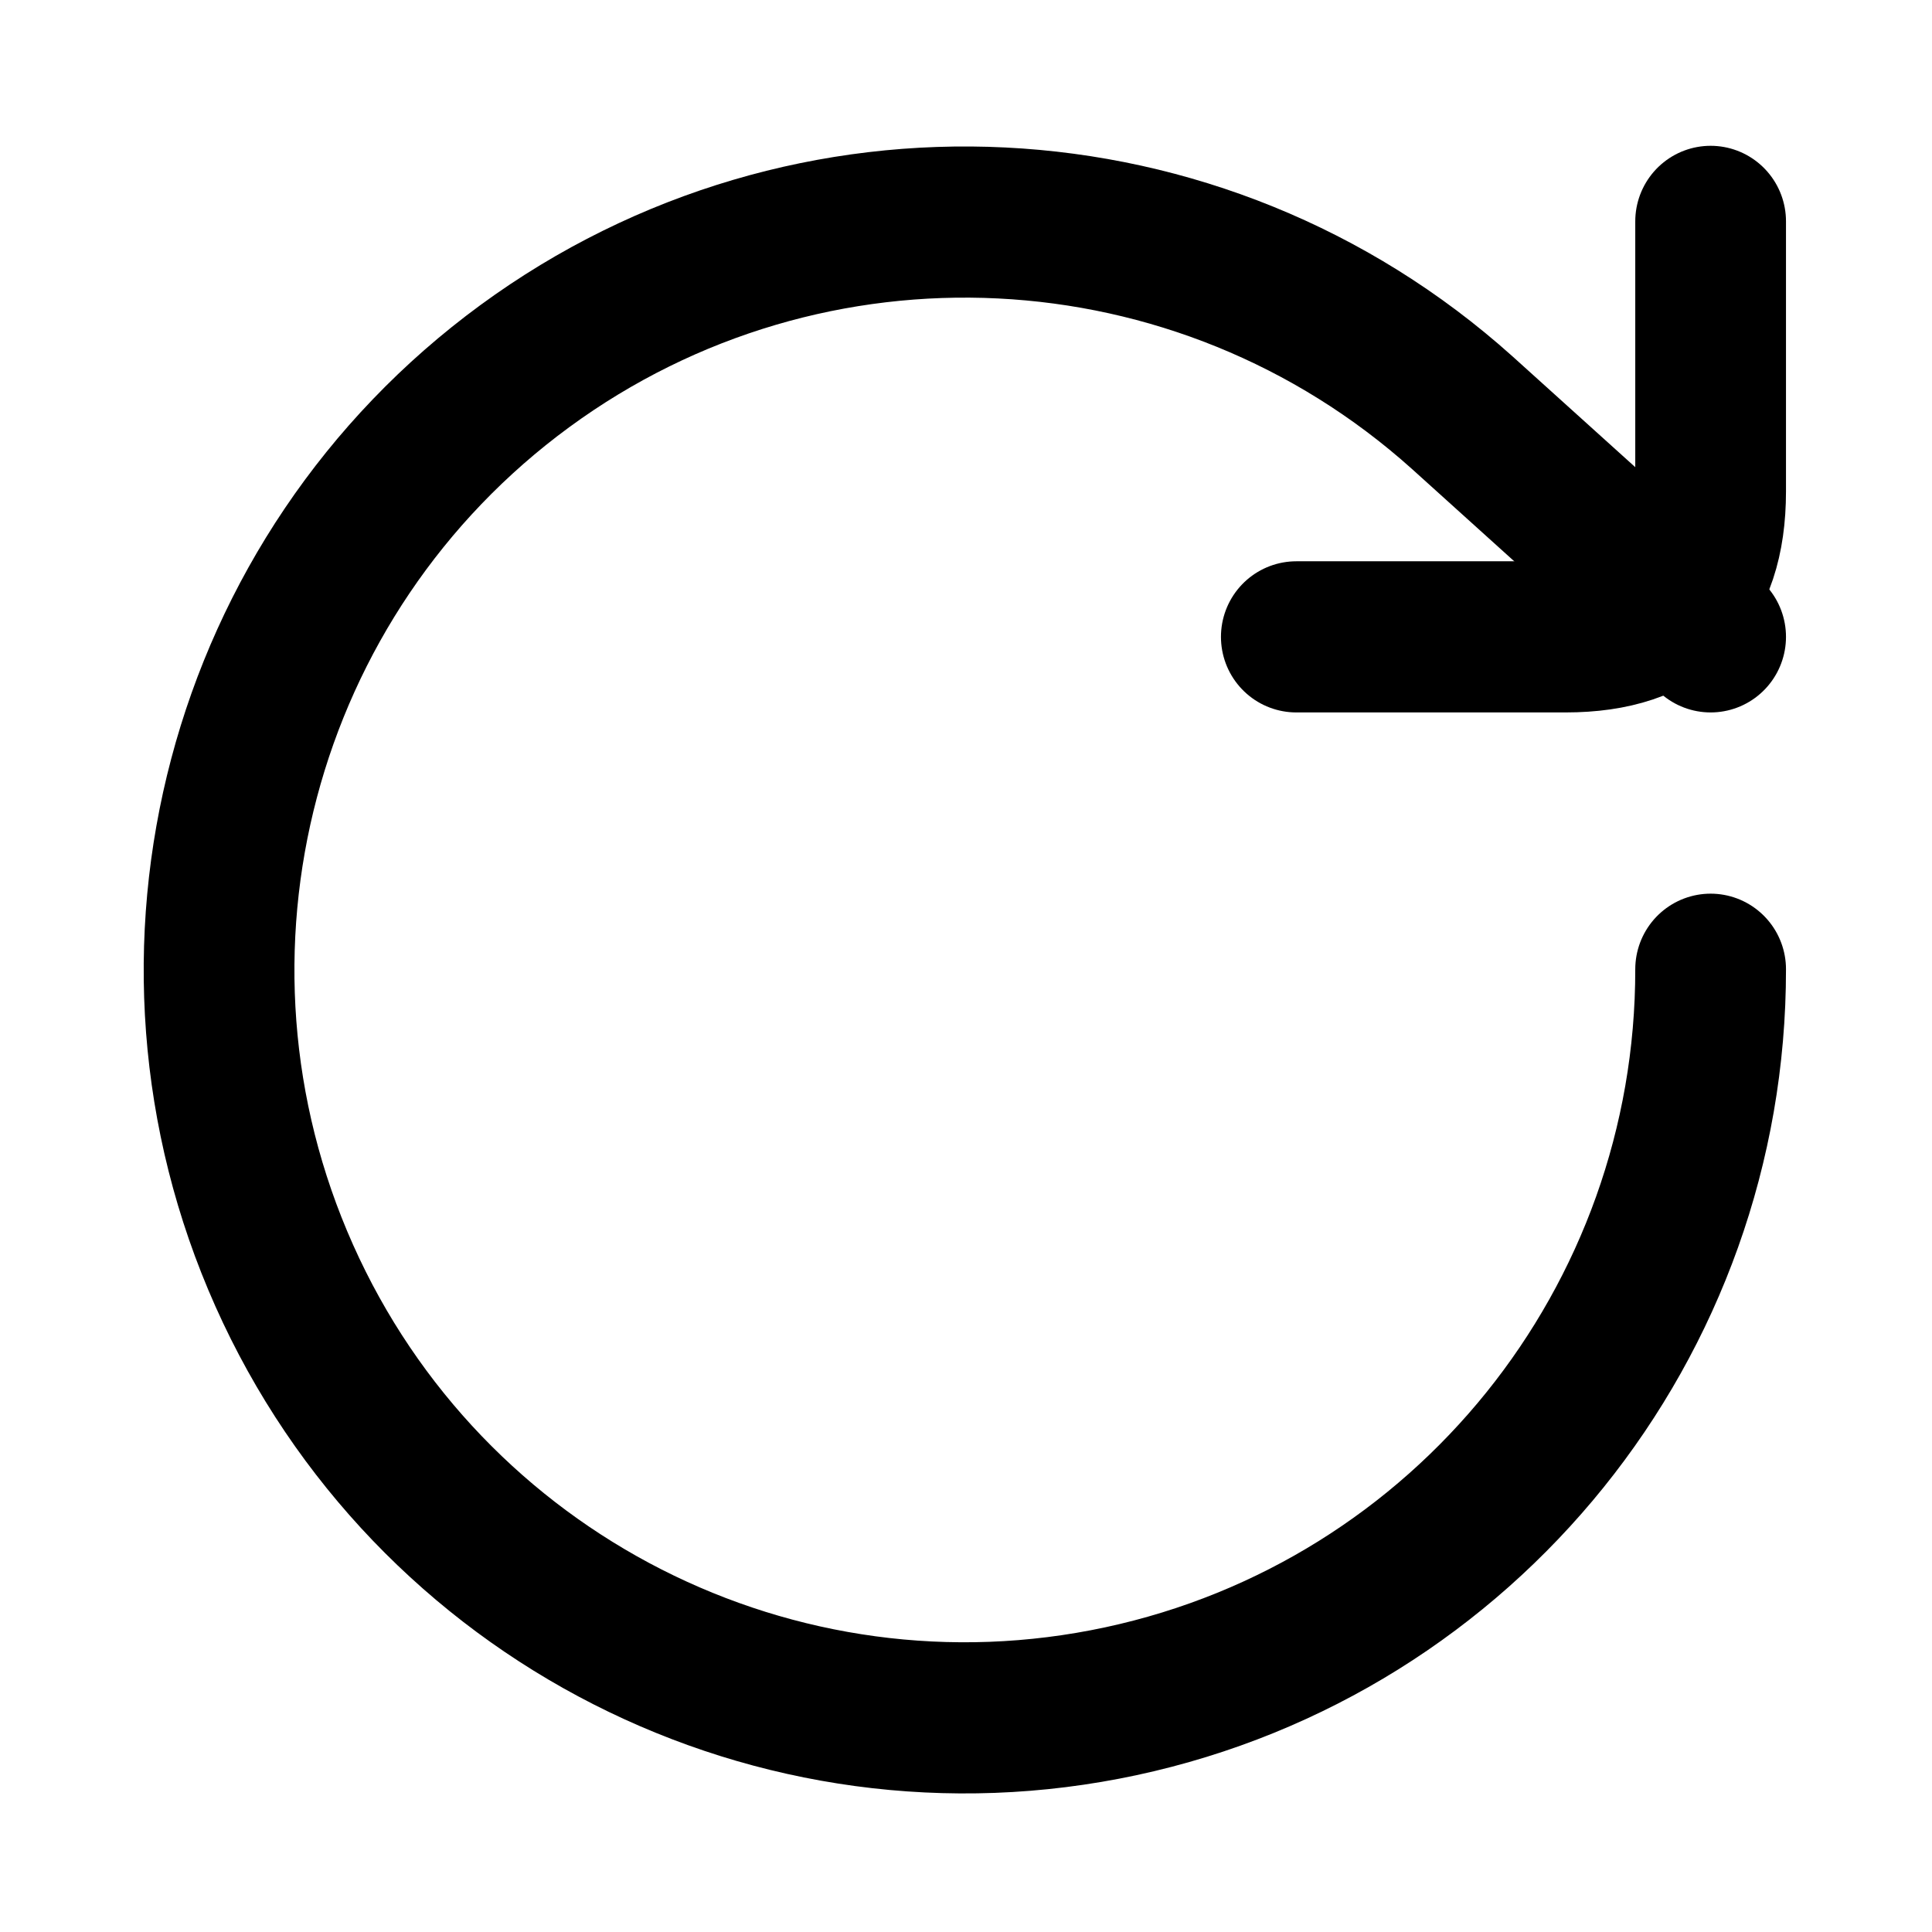
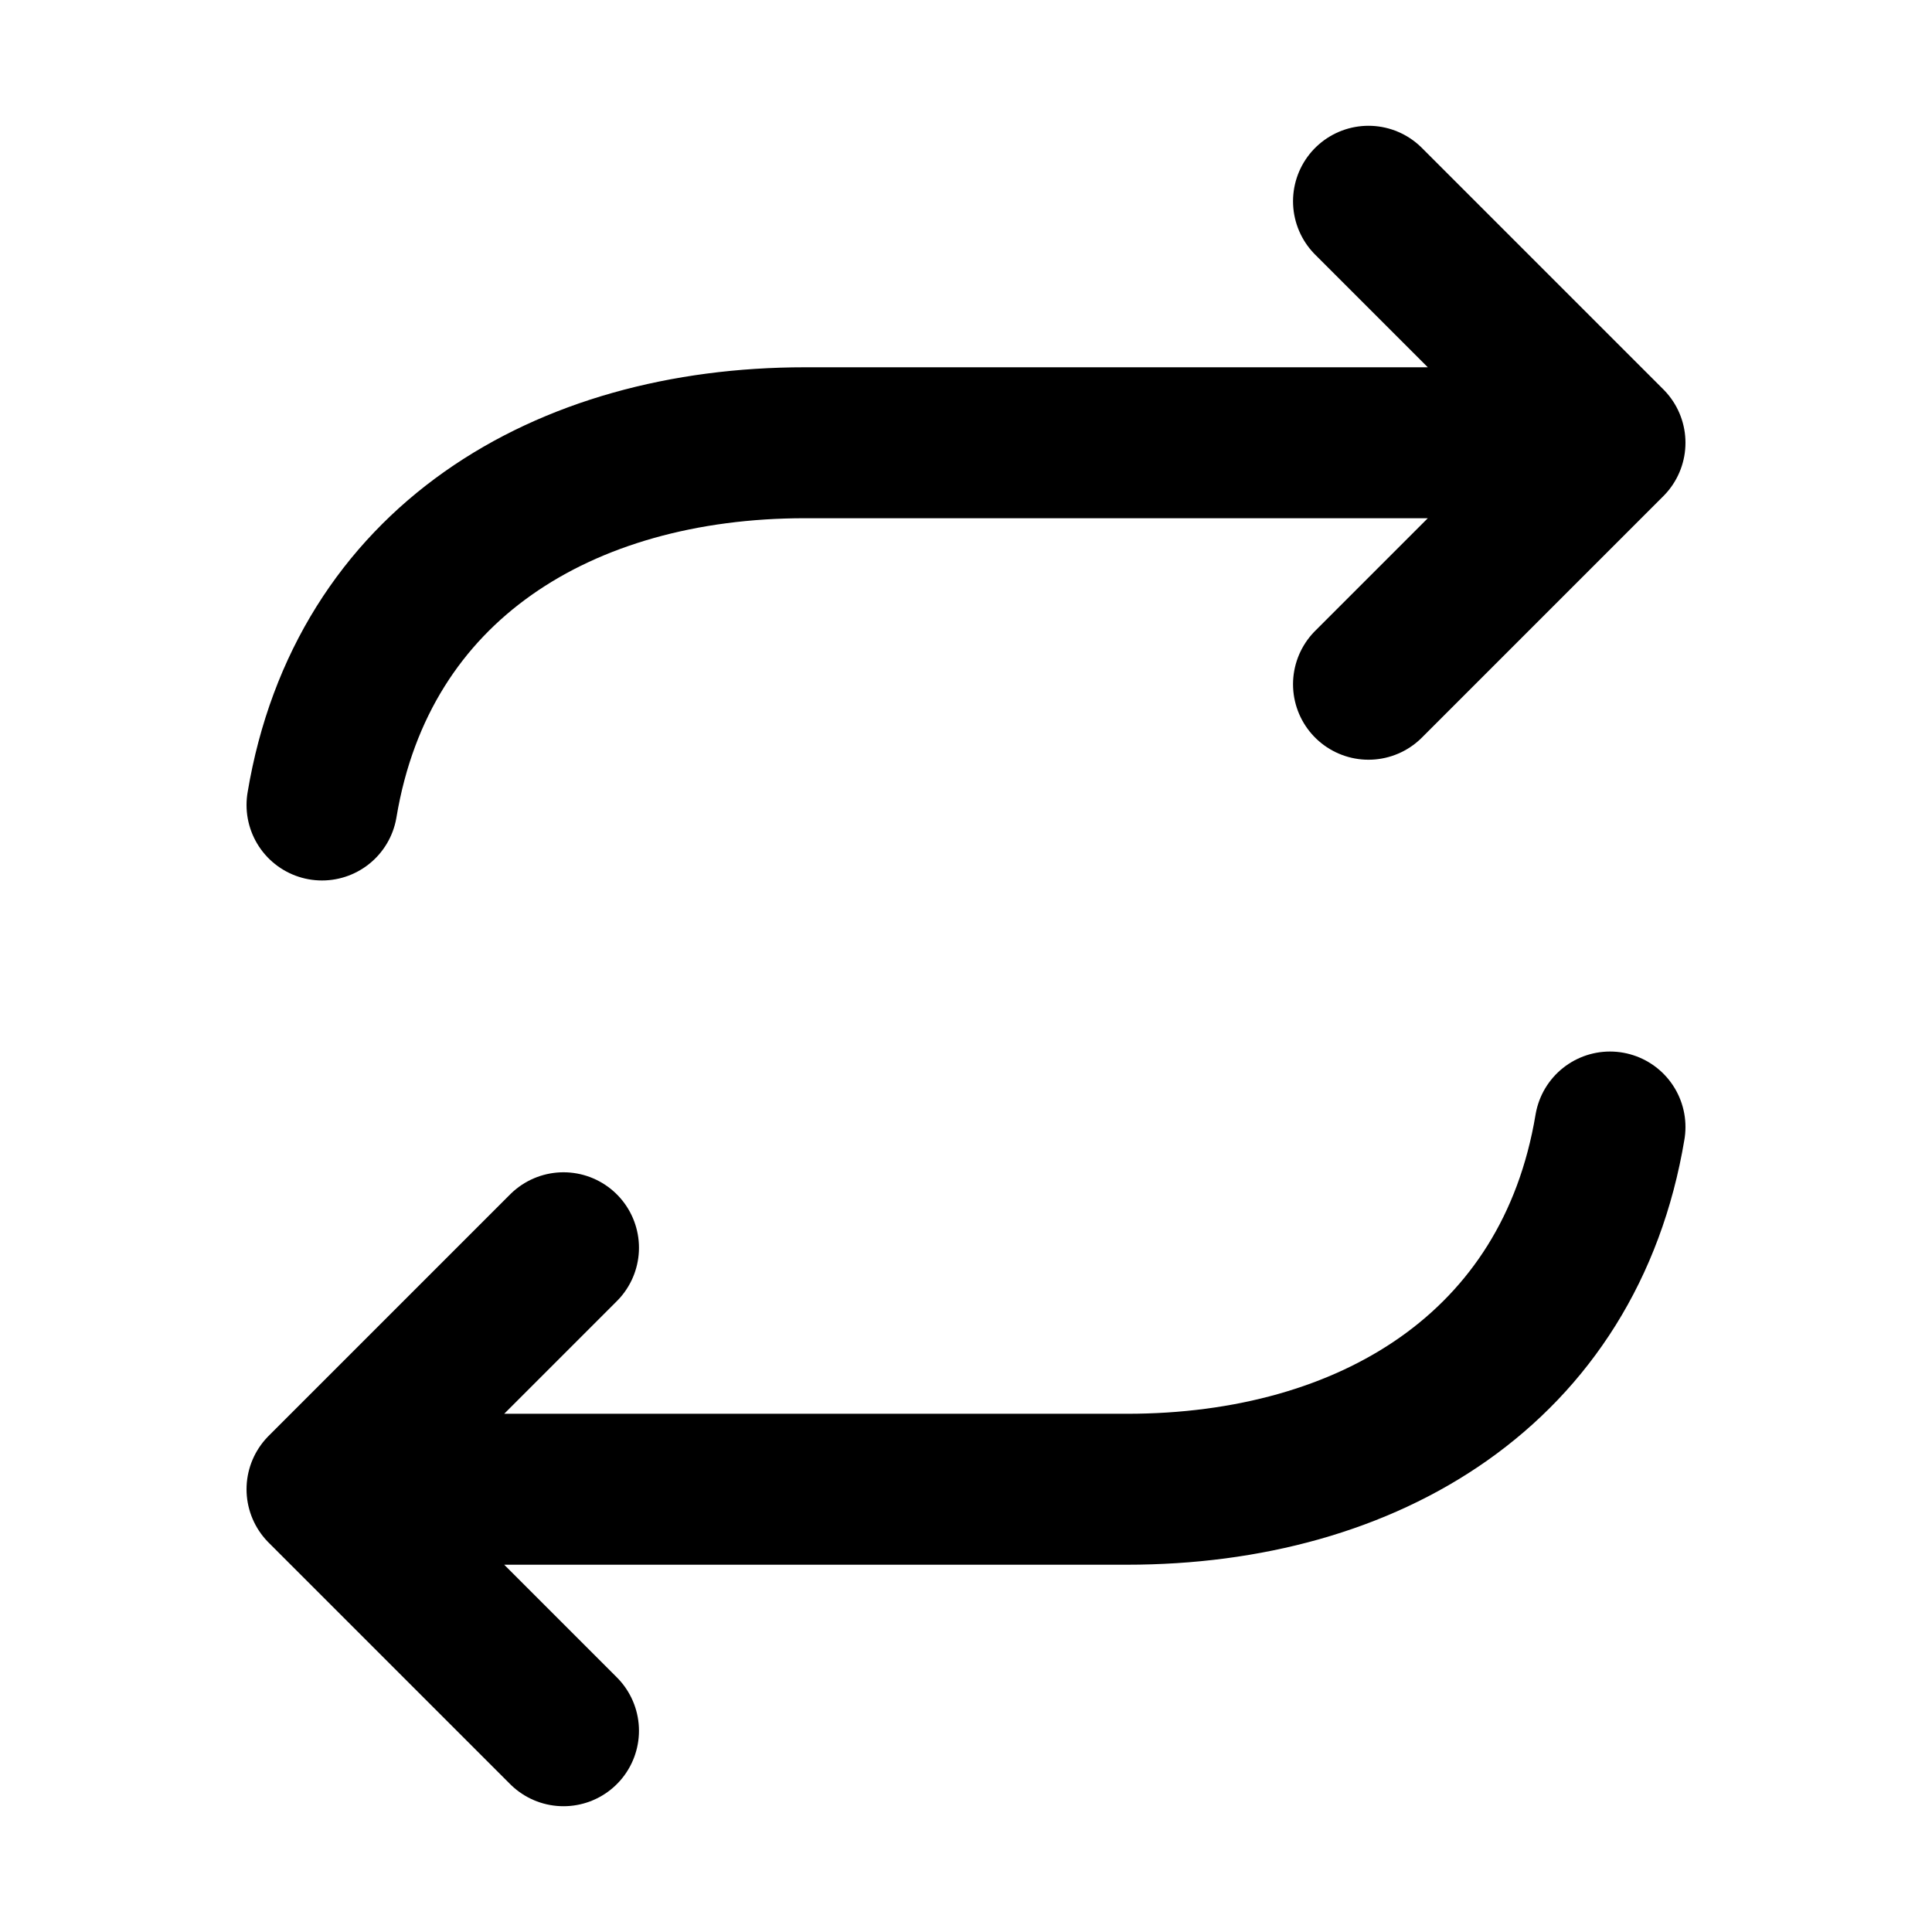
<svg xmlns="http://www.w3.org/2000/svg" viewBox="0 0 24 24" fill="none" stroke="currentColor" stroke-width="1.875" stroke-linecap="round" stroke-linejoin="round" shape-rendering="geometricPrecision">
-   <g data-keyline="20x20" data-shape="circle" transform="matrix(1.029333 0 0 1.032247 -0.3659929 -0.3467124)" stroke-width="1.819">
-     <path d="M21 12a9 9 0 1 1-3-6.7L21 8" />
-     <path d="M21 3 L21 6.25 Q21 8 19.25 8 L16 8" />
+   <g data-keyline="20x16" data-shape="landscape">
+     <path d="M4 10C4.5 7 7 5.5 10 5.5H20M17 2.5 20 5.5 17 8.5" />
+     <path d="M20 14C19.5 17 17 18.5 14 18.5H4M7 15.5 4 18.5 7 21.5" />
  </g>
</svg>
